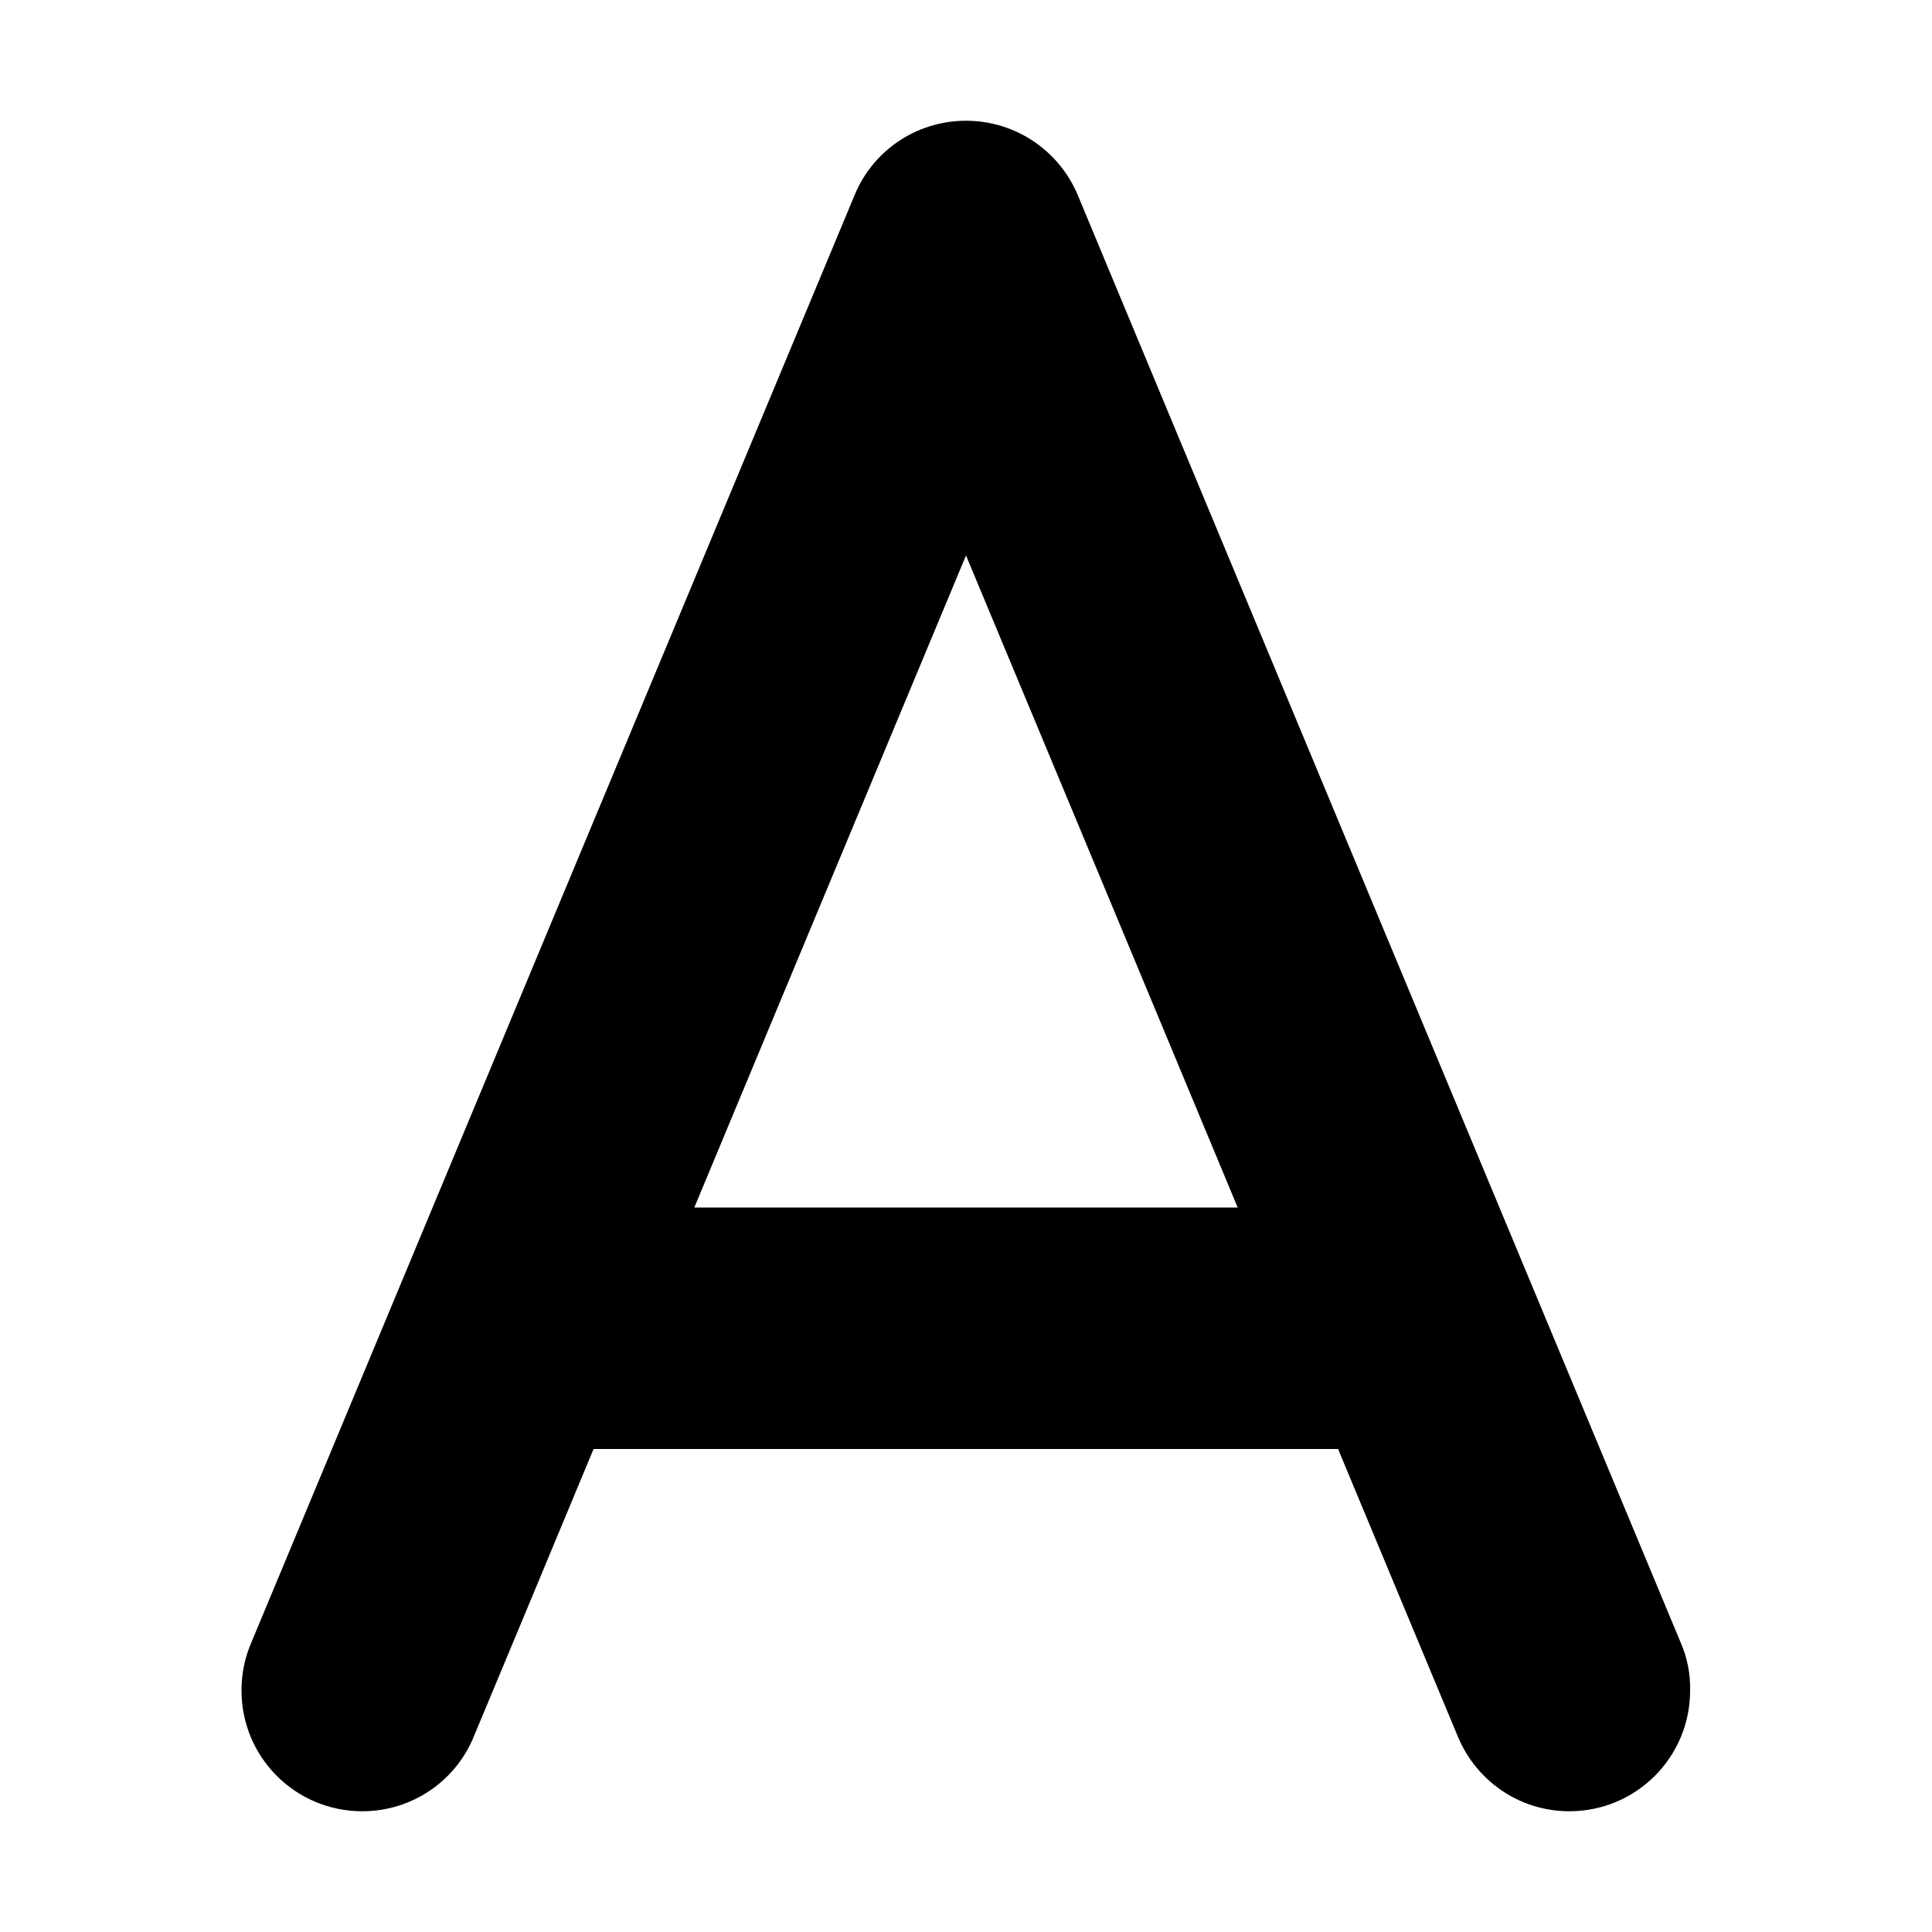
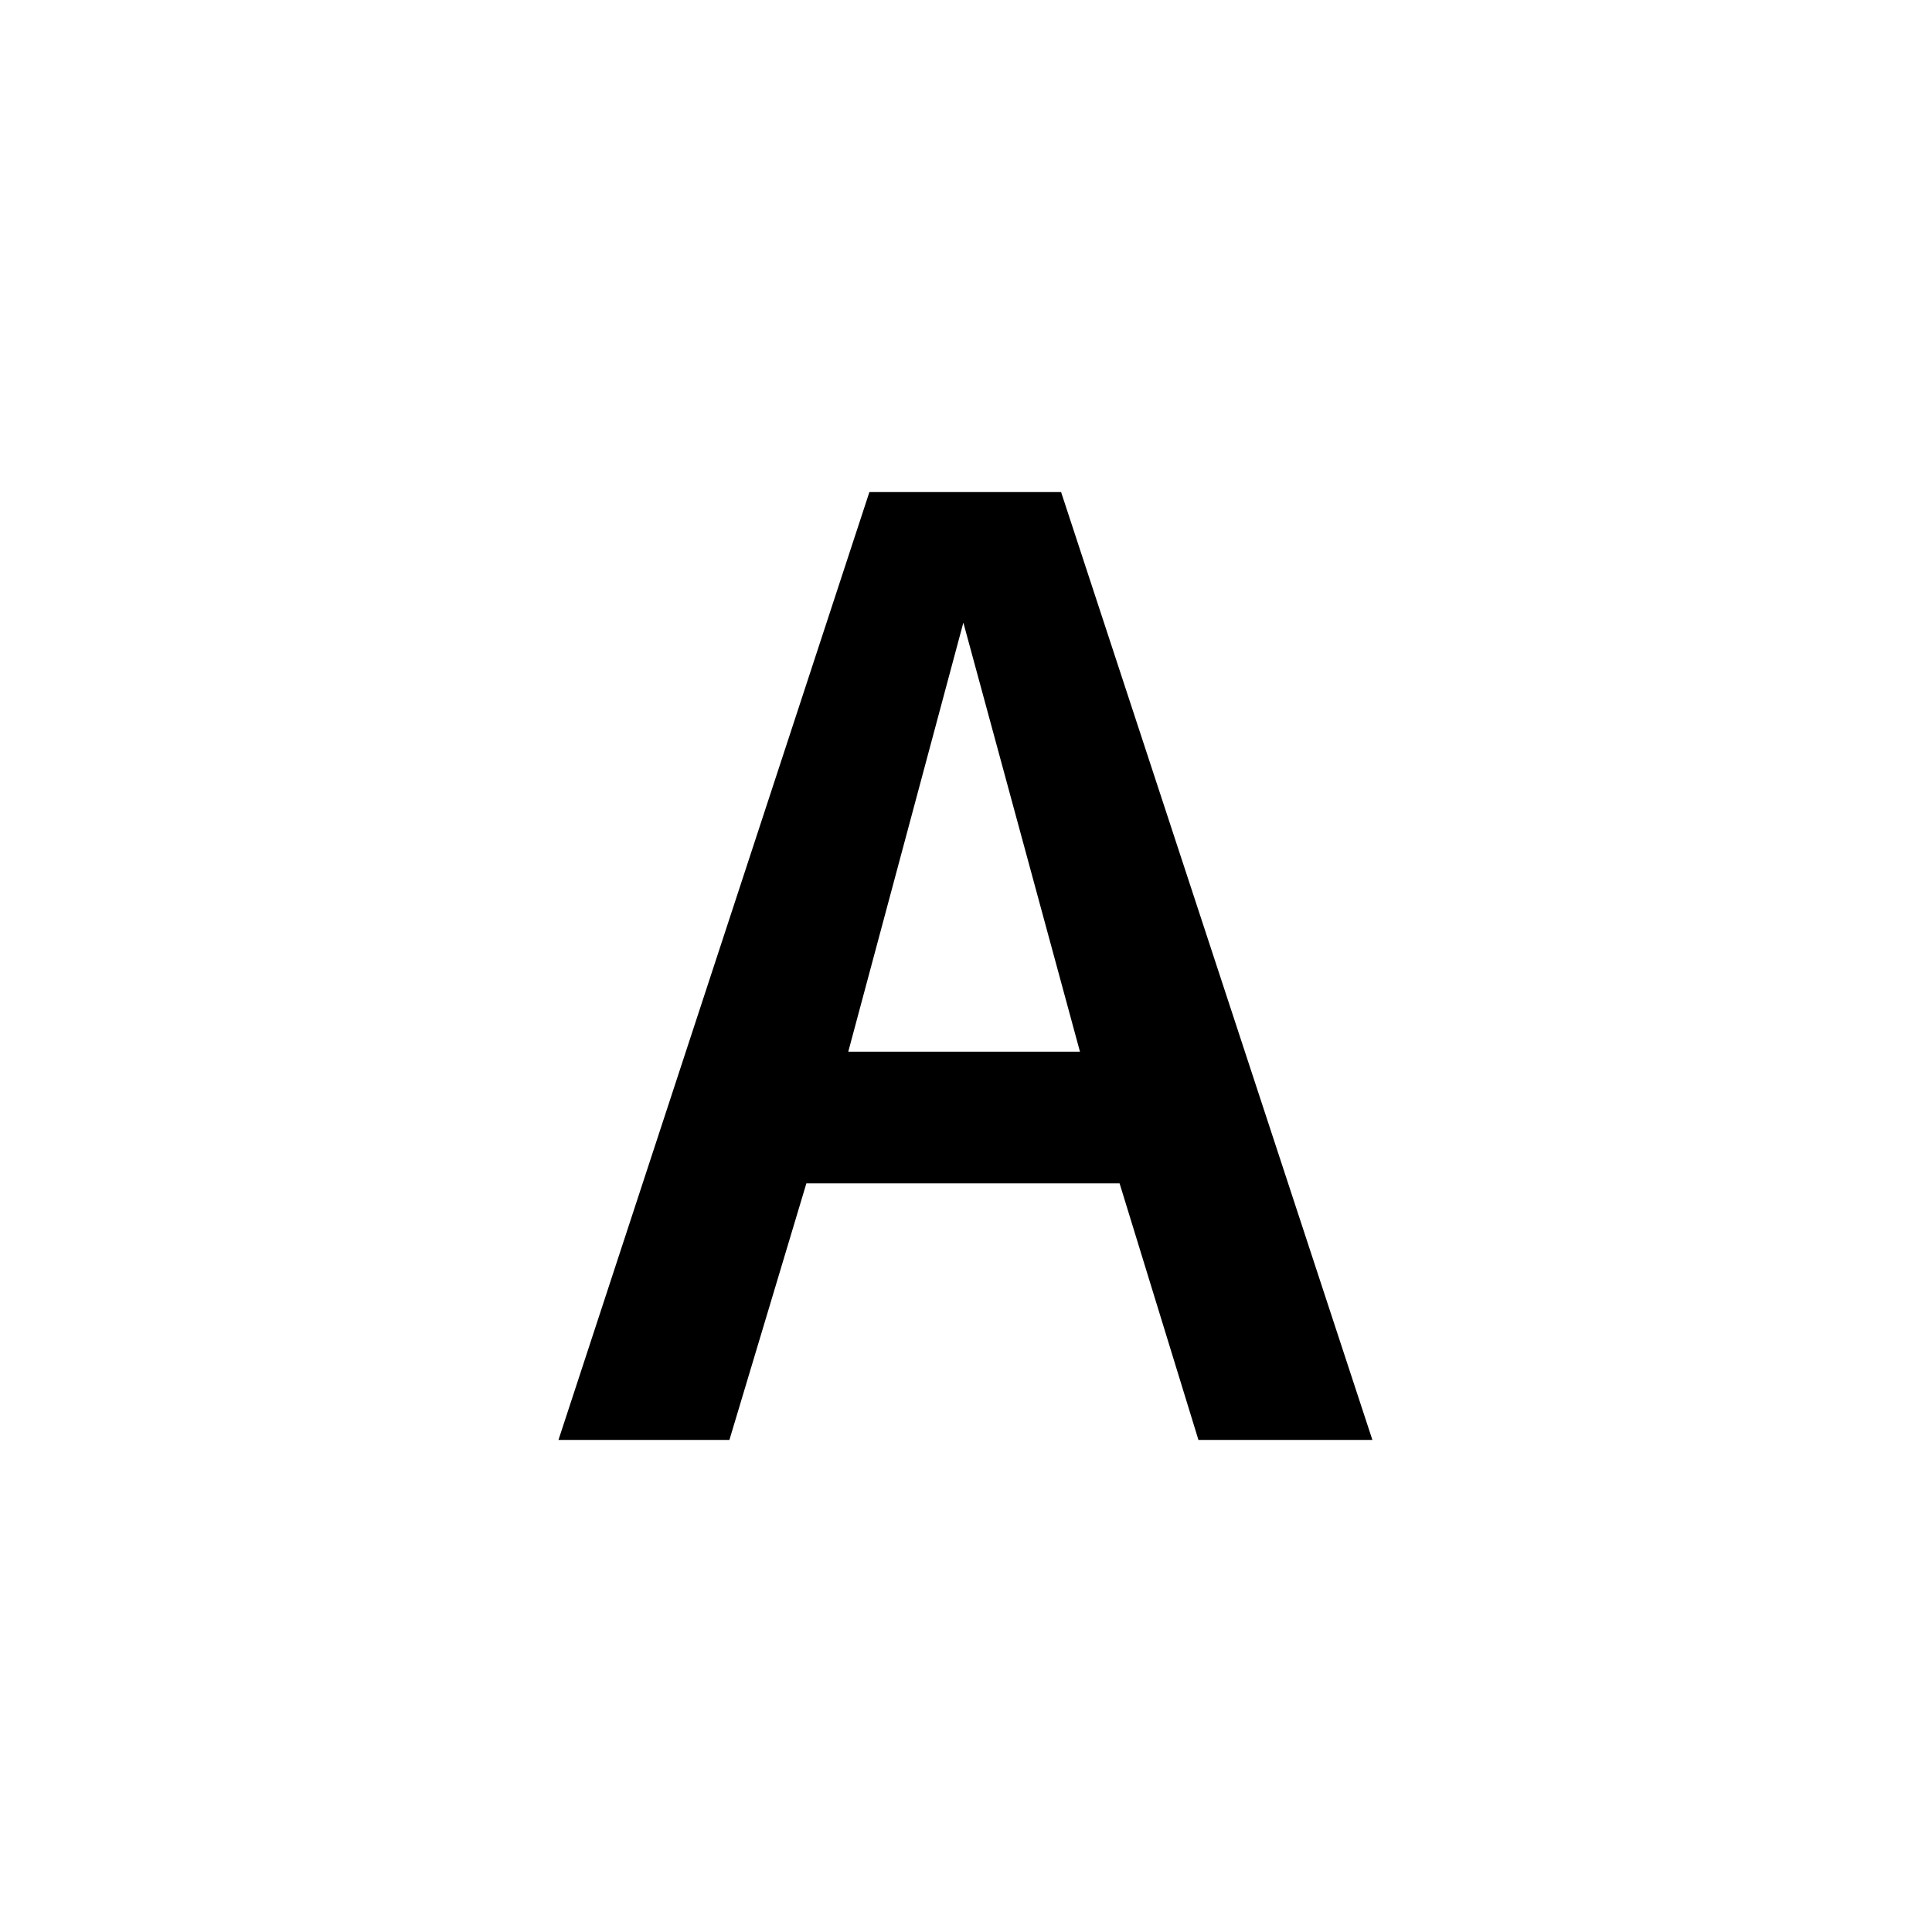
- <svg xmlns="http://www.w3.org/2000/svg" version="1.1" width="512" height="512" x="0px" y="0px" viewBox="0 0 512 512" enable-background="new 0 0 512 512" xml:space="preserve">
-   <path class="lexicon-icon-outline" d="M445.4,435.3c-24.9-59.8-135-324-159.7-383.4C280.9,40.2,269.4,32,256,32s-24.9,8.2-29.6,19.9  C201.6,111.3,91.5,375.5,66.6,435.3c-1.7,3.9-2.6,8.2-2.6,12.7c0,17.7,14.3,32,32,32c13.4,0,24.9-8.2,29.6-19.9  c6.2-14.8,17.6-42.2,31.7-76.1h197.3c14.1,33.8,25.5,61.3,31.7,76.1c4.8,11.7,16.2,19.9,29.6,19.9c17.7,0,32-14.3,32-32  C448,443.5,447.1,439.2,445.4,435.3z M184,320c24.4-58.5,51.3-123.2,72-172.8c20.7,49.6,47.6,114.2,72,172.8H184z" />
+ <svg xmlns="http://www.w3.org/2000/svg" id="text" viewBox="0 0 512 512">
+   <path class="lexicon-icon-outline" d="M296.7,313.6h-83l-20.4,68H148l82.4-251.2h50.8l82.5,251.2h-46.1L296.7,313.6z M286.2,278.7L255.3,165l-30.5,113.7H286.2z" />
</svg>
